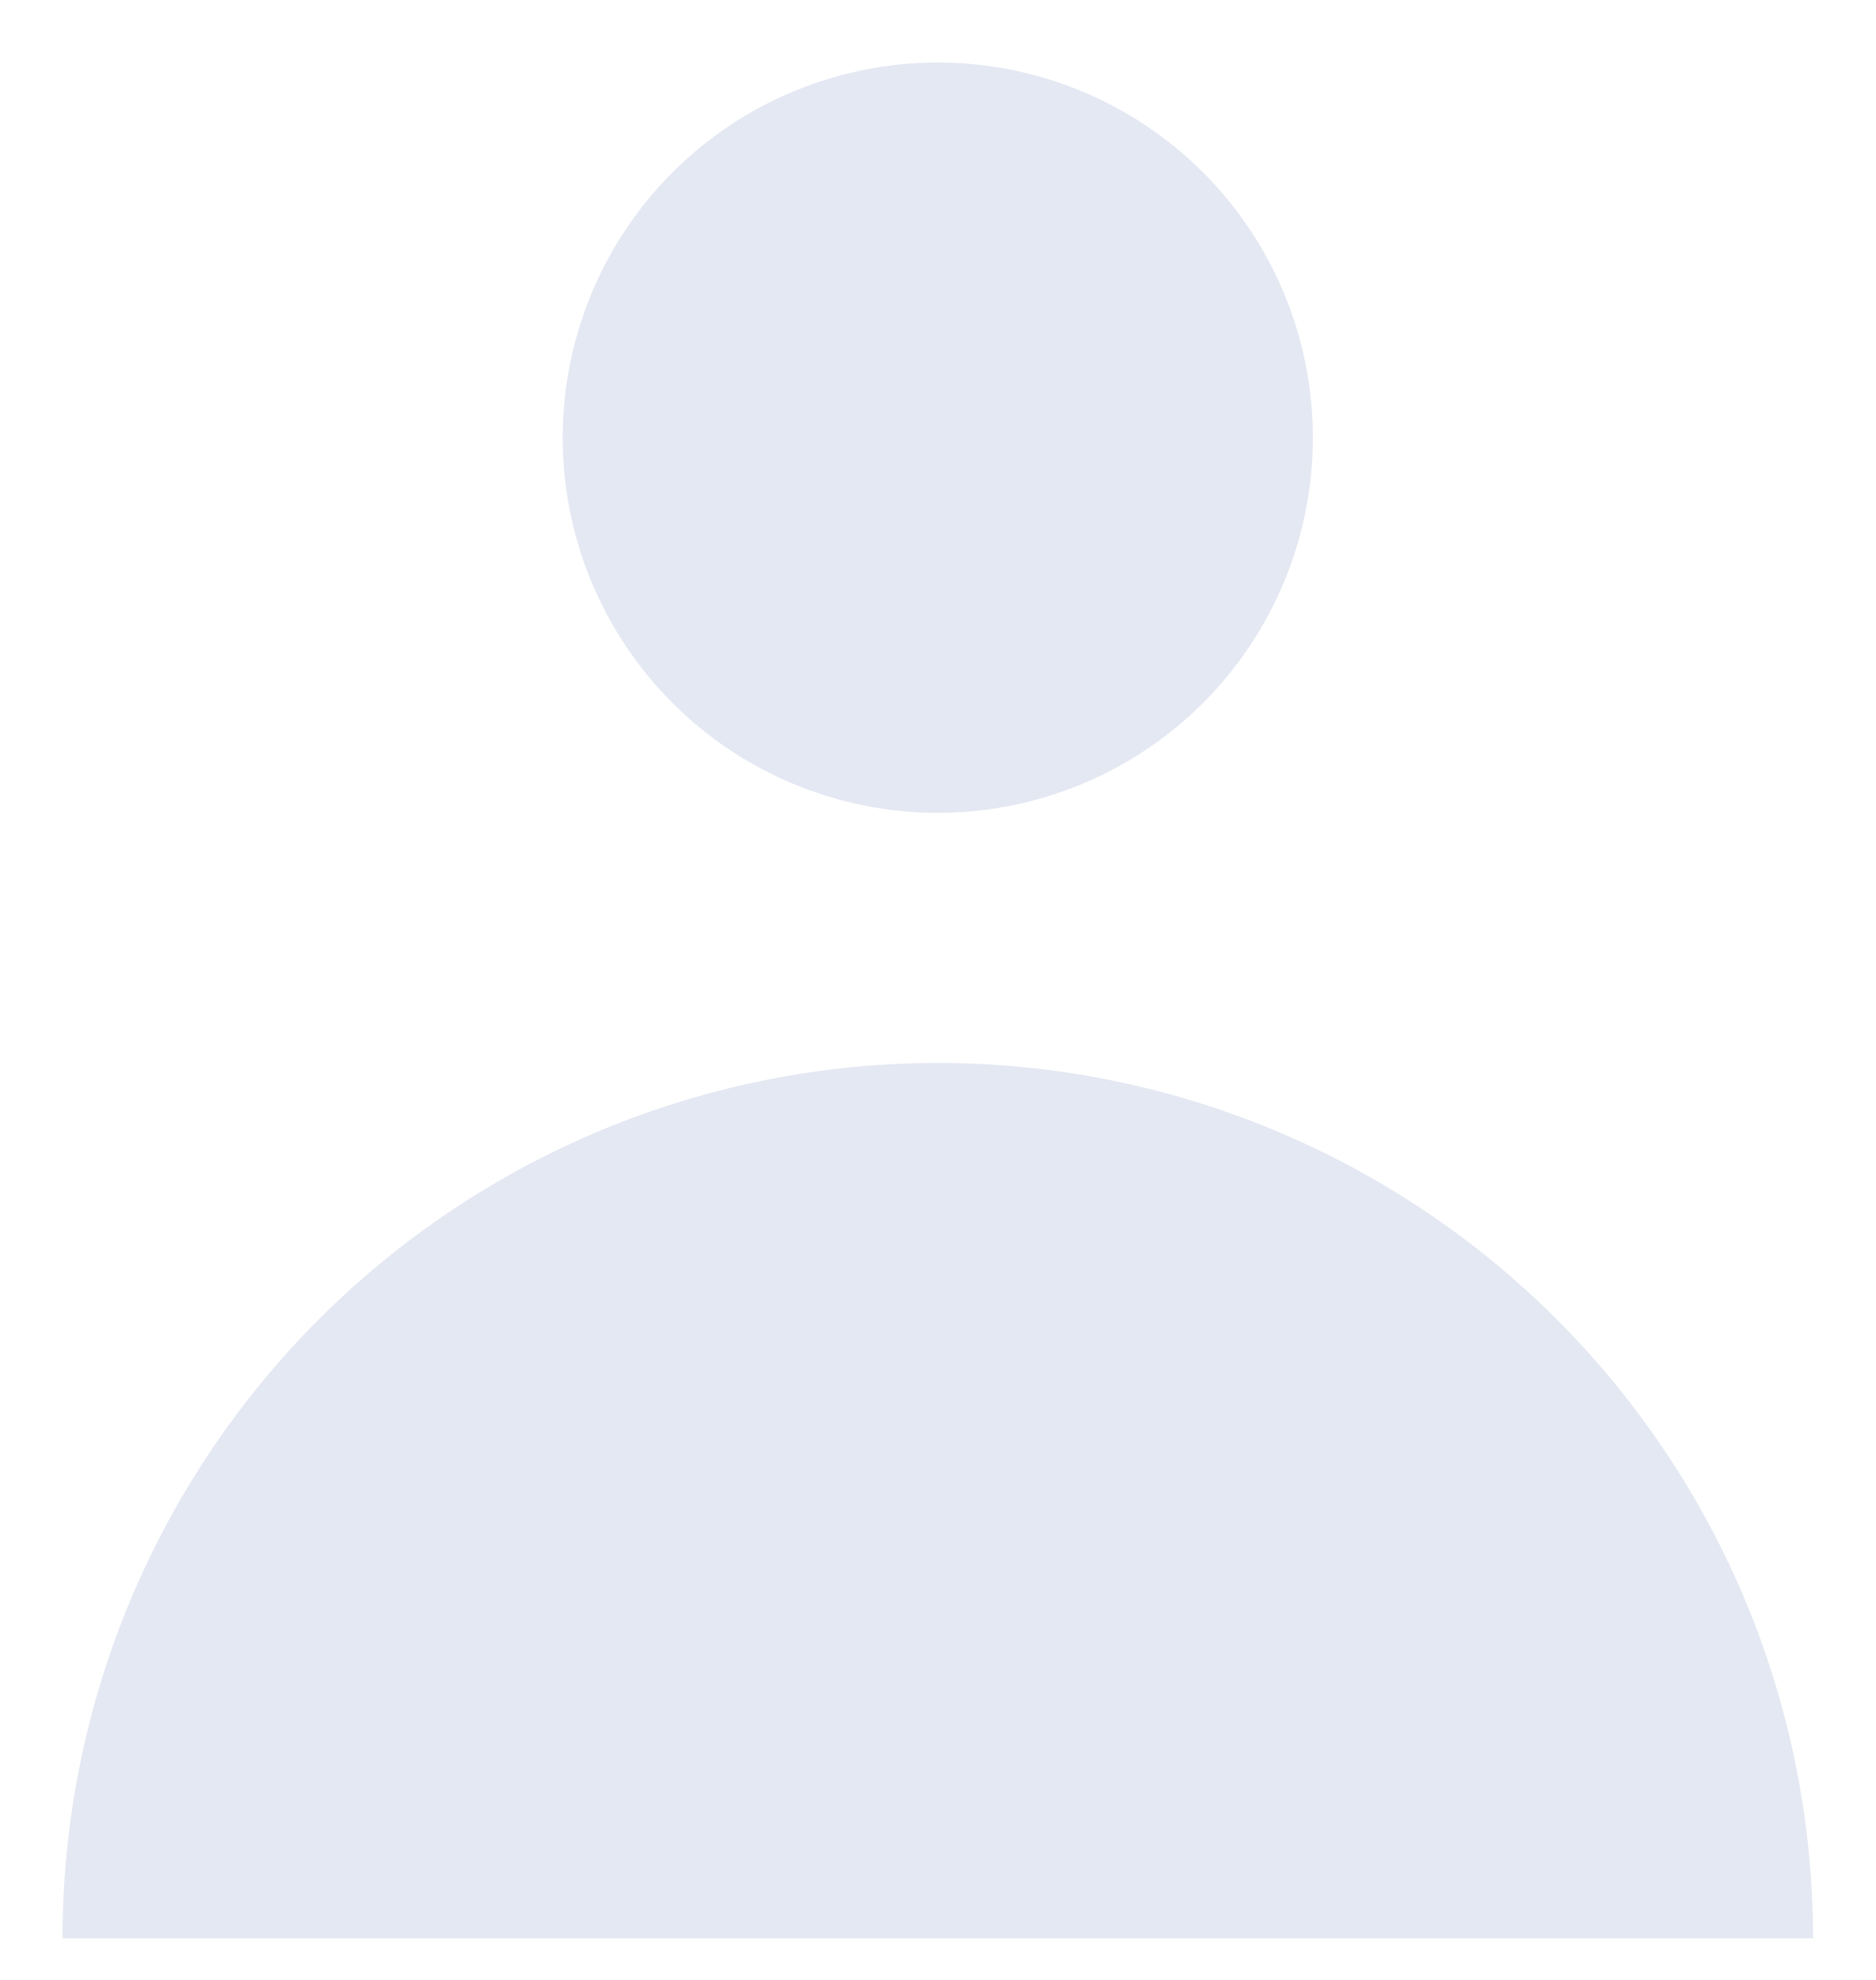
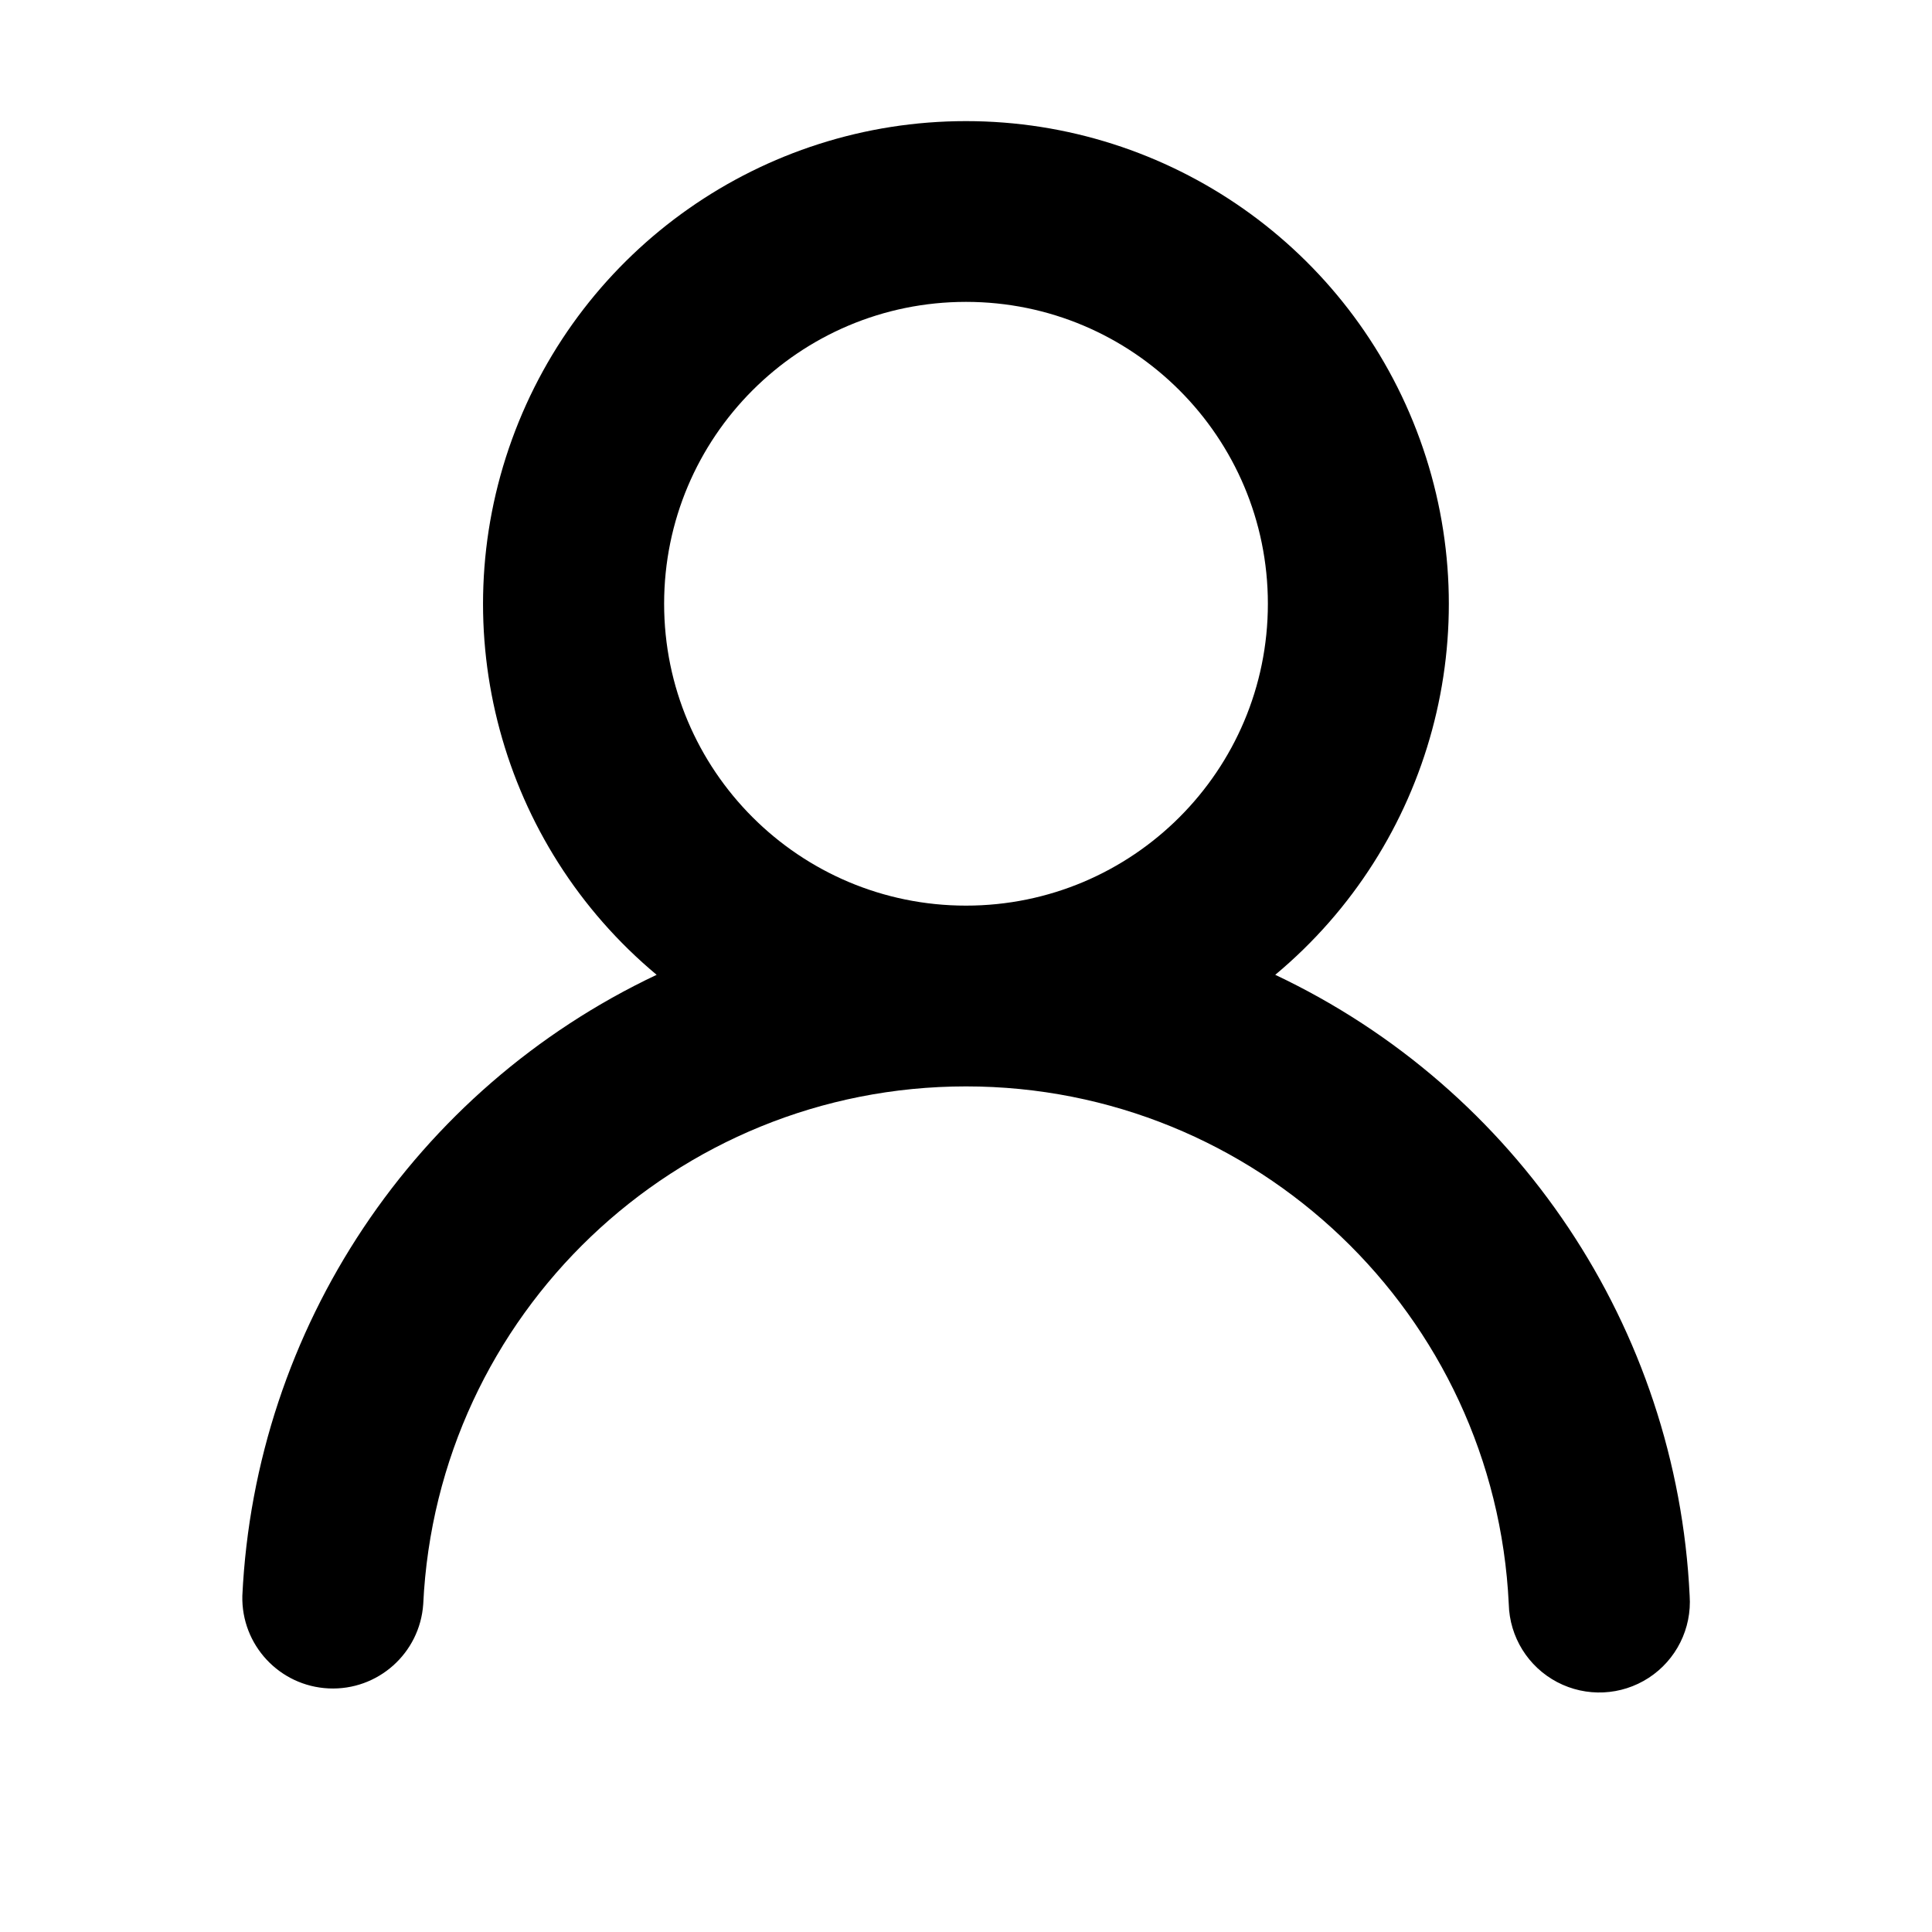
- <svg xmlns="http://www.w3.org/2000/svg" width="18" height="19" viewBox="0 0 18 19" fill="none">
-   <path fill-rule="evenodd" clip-rule="evenodd" d="M9 7.8C9.955 7.8 10.87 7.421 11.546 6.746C12.221 6.07 12.6 5.155 12.6 4.2C12.6 3.245 12.221 2.33 11.546 1.654C10.87 0.979 9.955 0.6 9 0.6C8.045 0.6 7.13 0.979 6.454 1.654C5.779 2.33 5.4 3.245 5.4 4.2C5.4 5.155 5.779 6.07 6.454 6.746C7.13 7.421 8.045 7.8 9 7.8ZM0.6 18.6C0.6 17.497 0.817 16.405 1.239 15.385C1.662 14.366 2.28 13.44 3.06 12.66C3.84 11.88 4.766 11.261 5.785 10.839C6.805 10.417 7.897 10.2 9 10.2C10.103 10.2 11.195 10.417 12.214 10.839C13.234 11.261 14.16 11.88 14.94 12.66C15.72 13.44 16.338 14.366 16.761 15.385C17.183 16.405 17.4 17.497 17.4 18.6H0.6Z" fill="#E4E8F2" />
+ <svg xmlns="http://www.w3.org/2000/svg" width="512" height="512" viewBox="0 0 16 16">
+   <path fill="currentColor" d="M10.561 8.073a6.005 6.005 0 0 1 3.432 5.142a.75.75 0 1 1-1.498.07a4.5 4.5 0 0 0-8.99 0a.75.75 0 0 1-1.498-.07a6.004 6.004 0 0 1 3.431-5.142a3.999 3.999 0 1 1 5.123 0M10.5 5a2.5 2.5 0 1 0-5 0a2.5 2.5 0 0 0 5 0" />
</svg>
